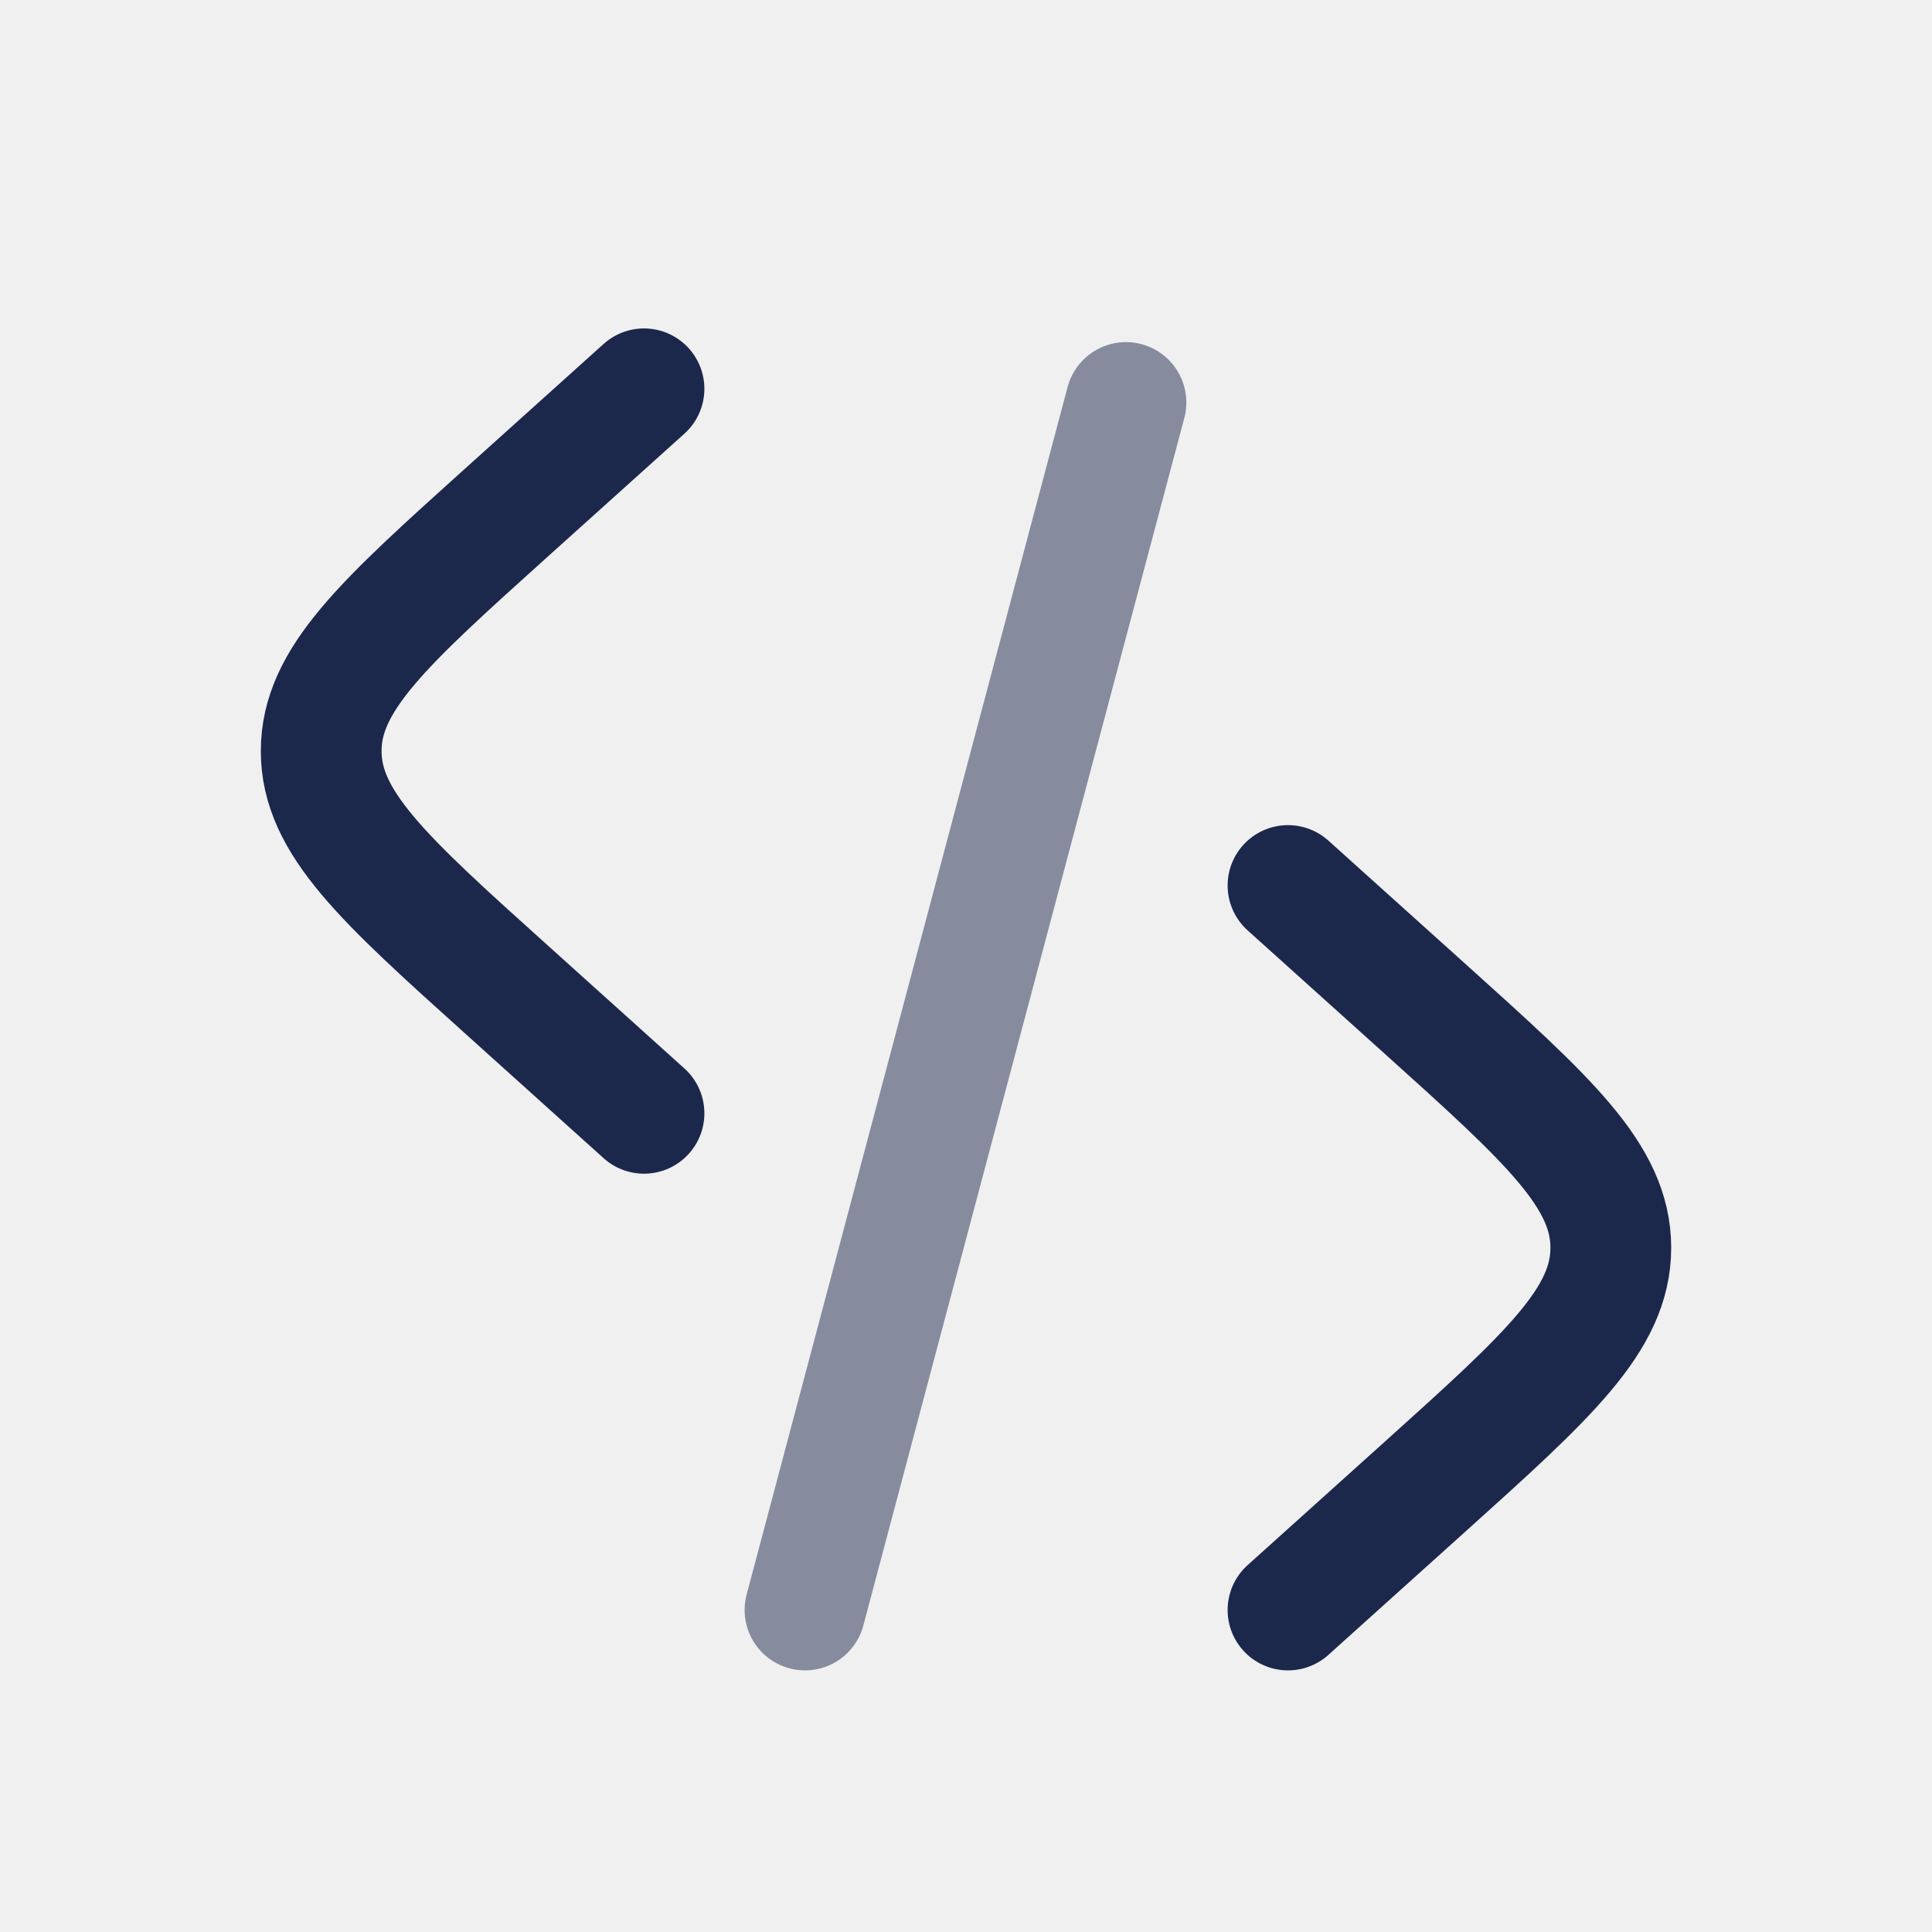
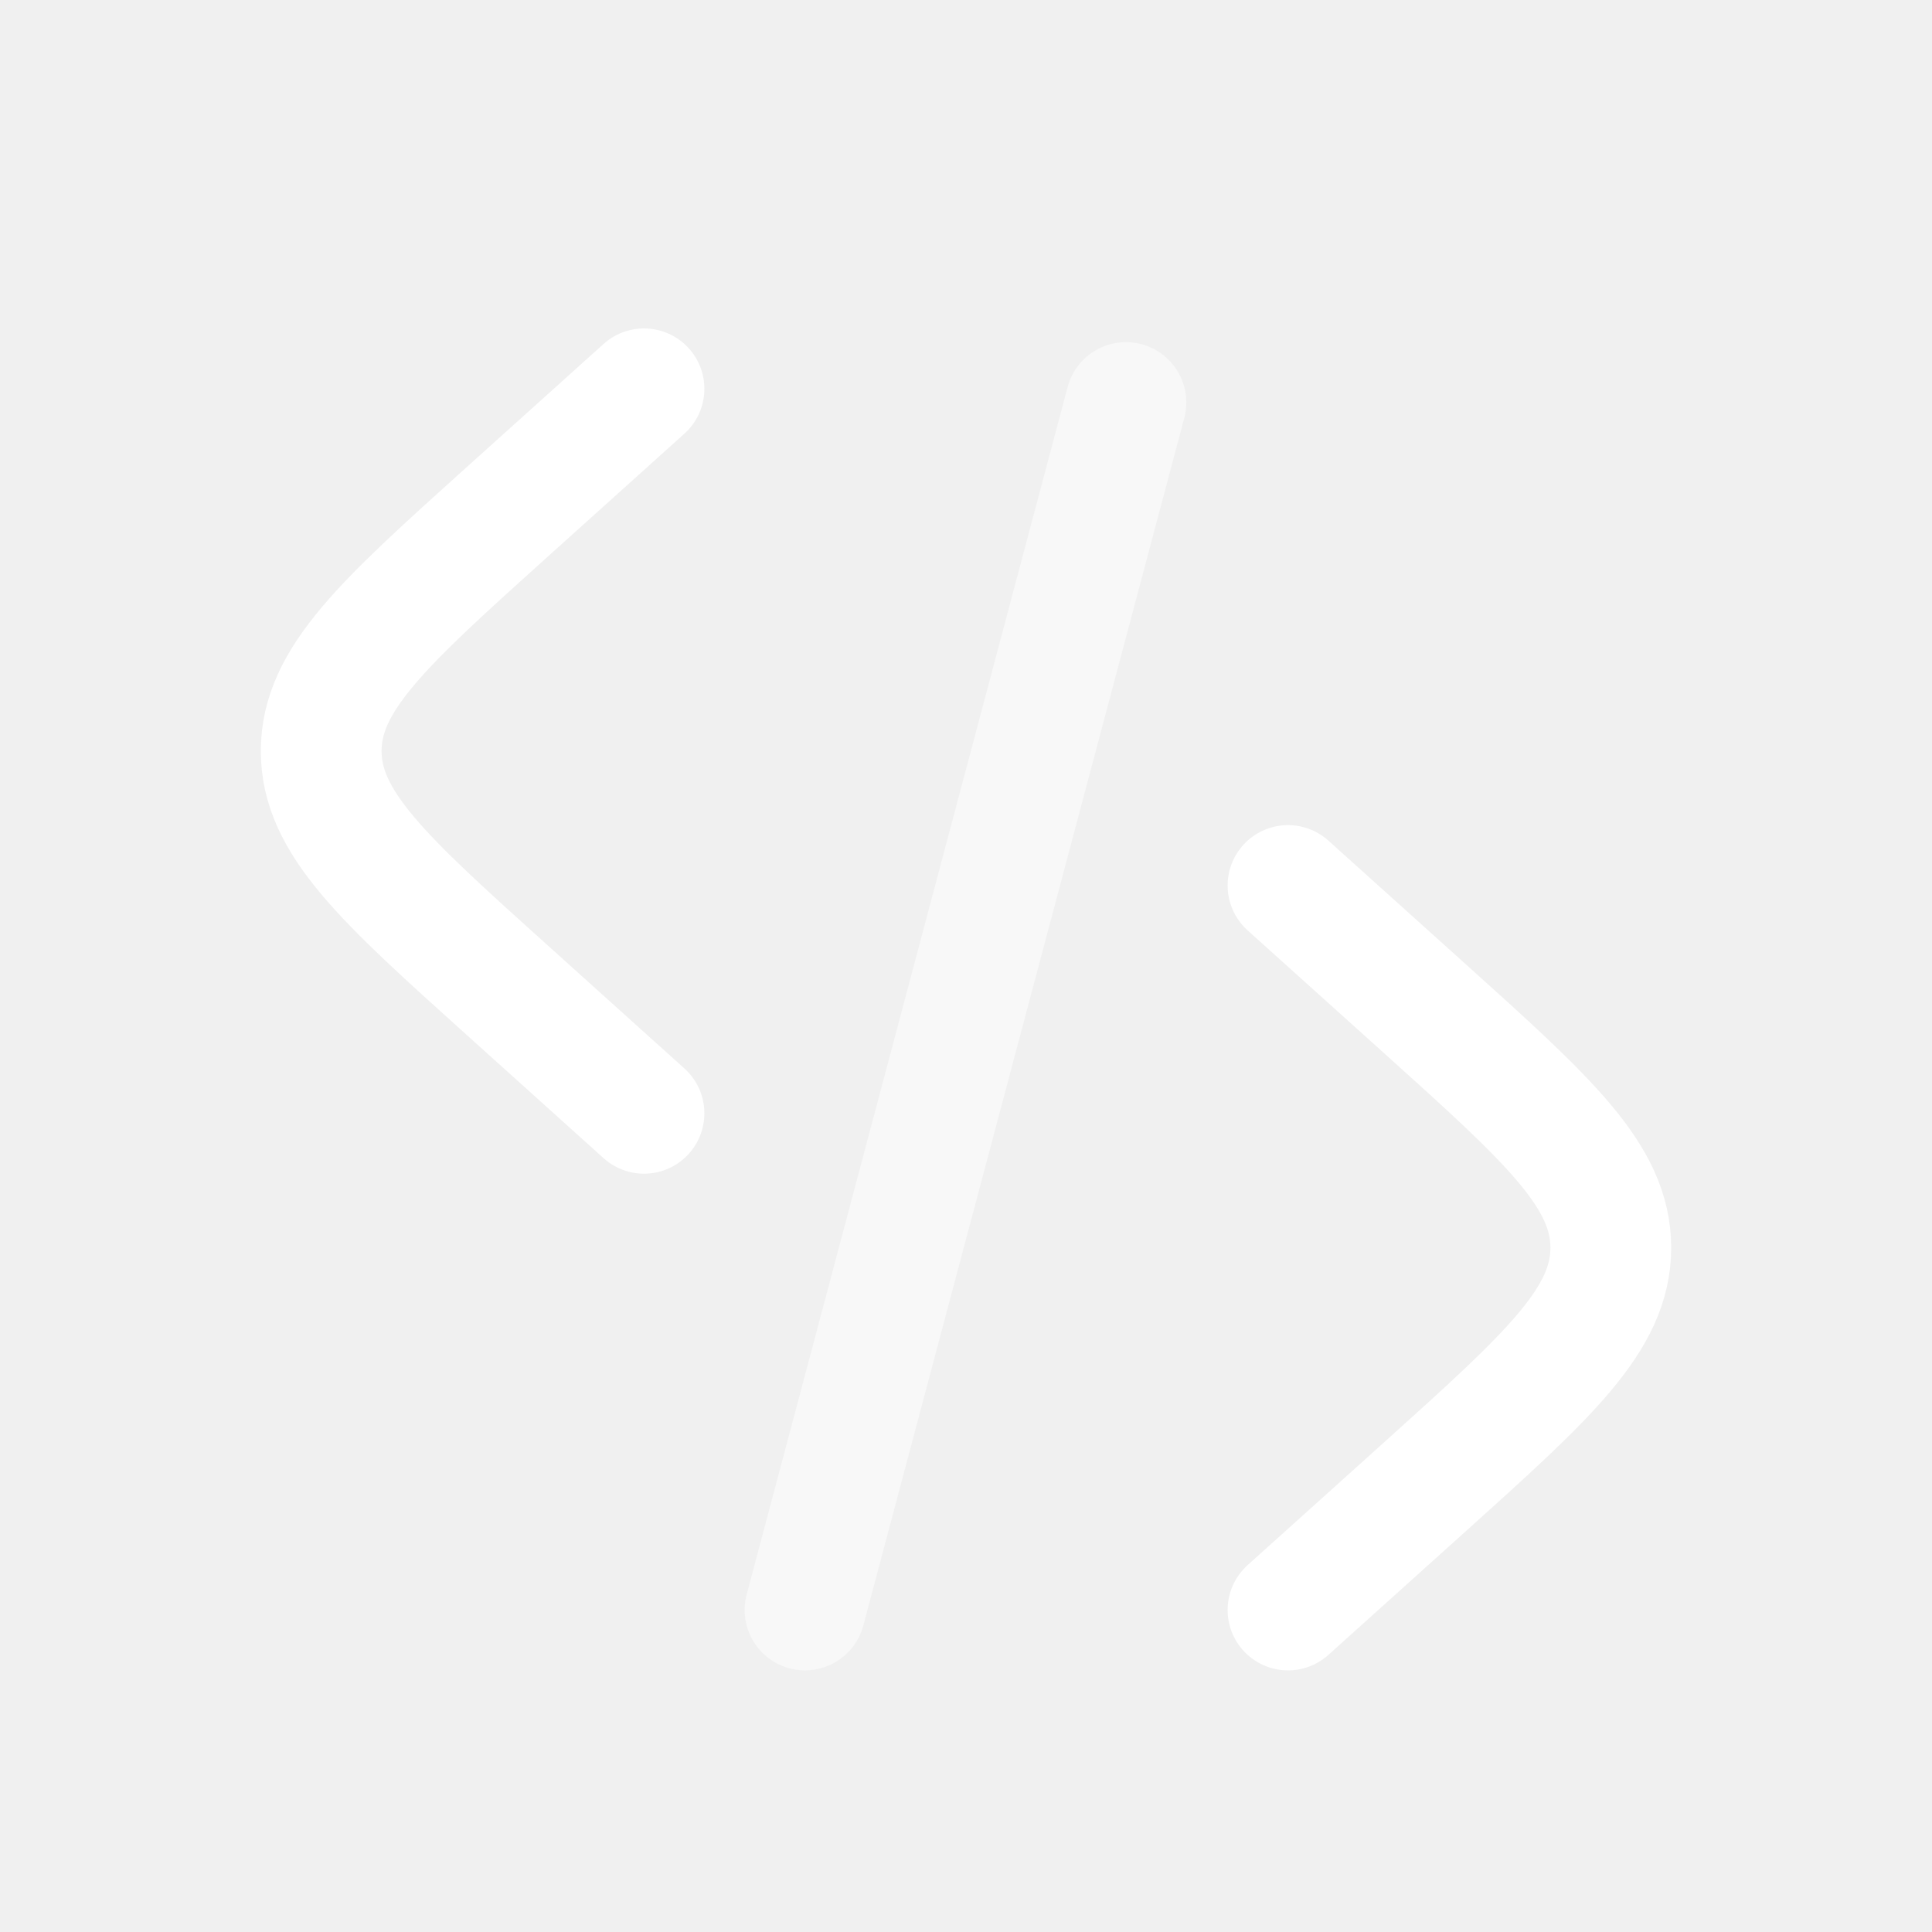
<svg xmlns="http://www.w3.org/2000/svg" width="800px" height="800px" viewBox="0 0 24 24" fill="none">
-   <path d="M16 11L17.697 12.527C19.239 13.915 20.01 14.609 20.01 15.5C20.01 16.391 19.239 17.085 17.697 18.473L16 20" stroke="#1C274C" stroke-width="1.5" stroke-linecap="round" />
-   <path opacity="0.5" d="M13.987 5L10 20" stroke="#1C274C" stroke-width="1.5" stroke-linecap="round" />
-   <path d="M8 4.83L6.304 6.356C4.761 7.745 3.99 8.439 3.99 9.33C3.99 10.22 4.761 10.915 6.304 12.303L8 13.83" stroke="#1C274C" stroke-width="1.5" stroke-linecap="round" />
+   <path d="M16 11L17.697 12.527C19.239 13.915 20.01 14.609 20.01 15.5C20.01 16.391 19.239 17.085 17.697 18.473L16 20" stroke="#FFFFFF" stroke-width="1.5" stroke-linecap="round" />
+   <path opacity="0.5" d="M13.987 5L10 20" stroke="#FFFFFF" stroke-width="1.5" stroke-linecap="round" />
+   <path d="M8 4.83L6.304 6.356C4.761 7.745 3.99 8.439 3.99 9.33C3.99 10.22 4.761 10.915 6.304 12.303L8 13.83" stroke="#FFFFFF" stroke-width="1.5" stroke-linecap="round" />
</svg>
